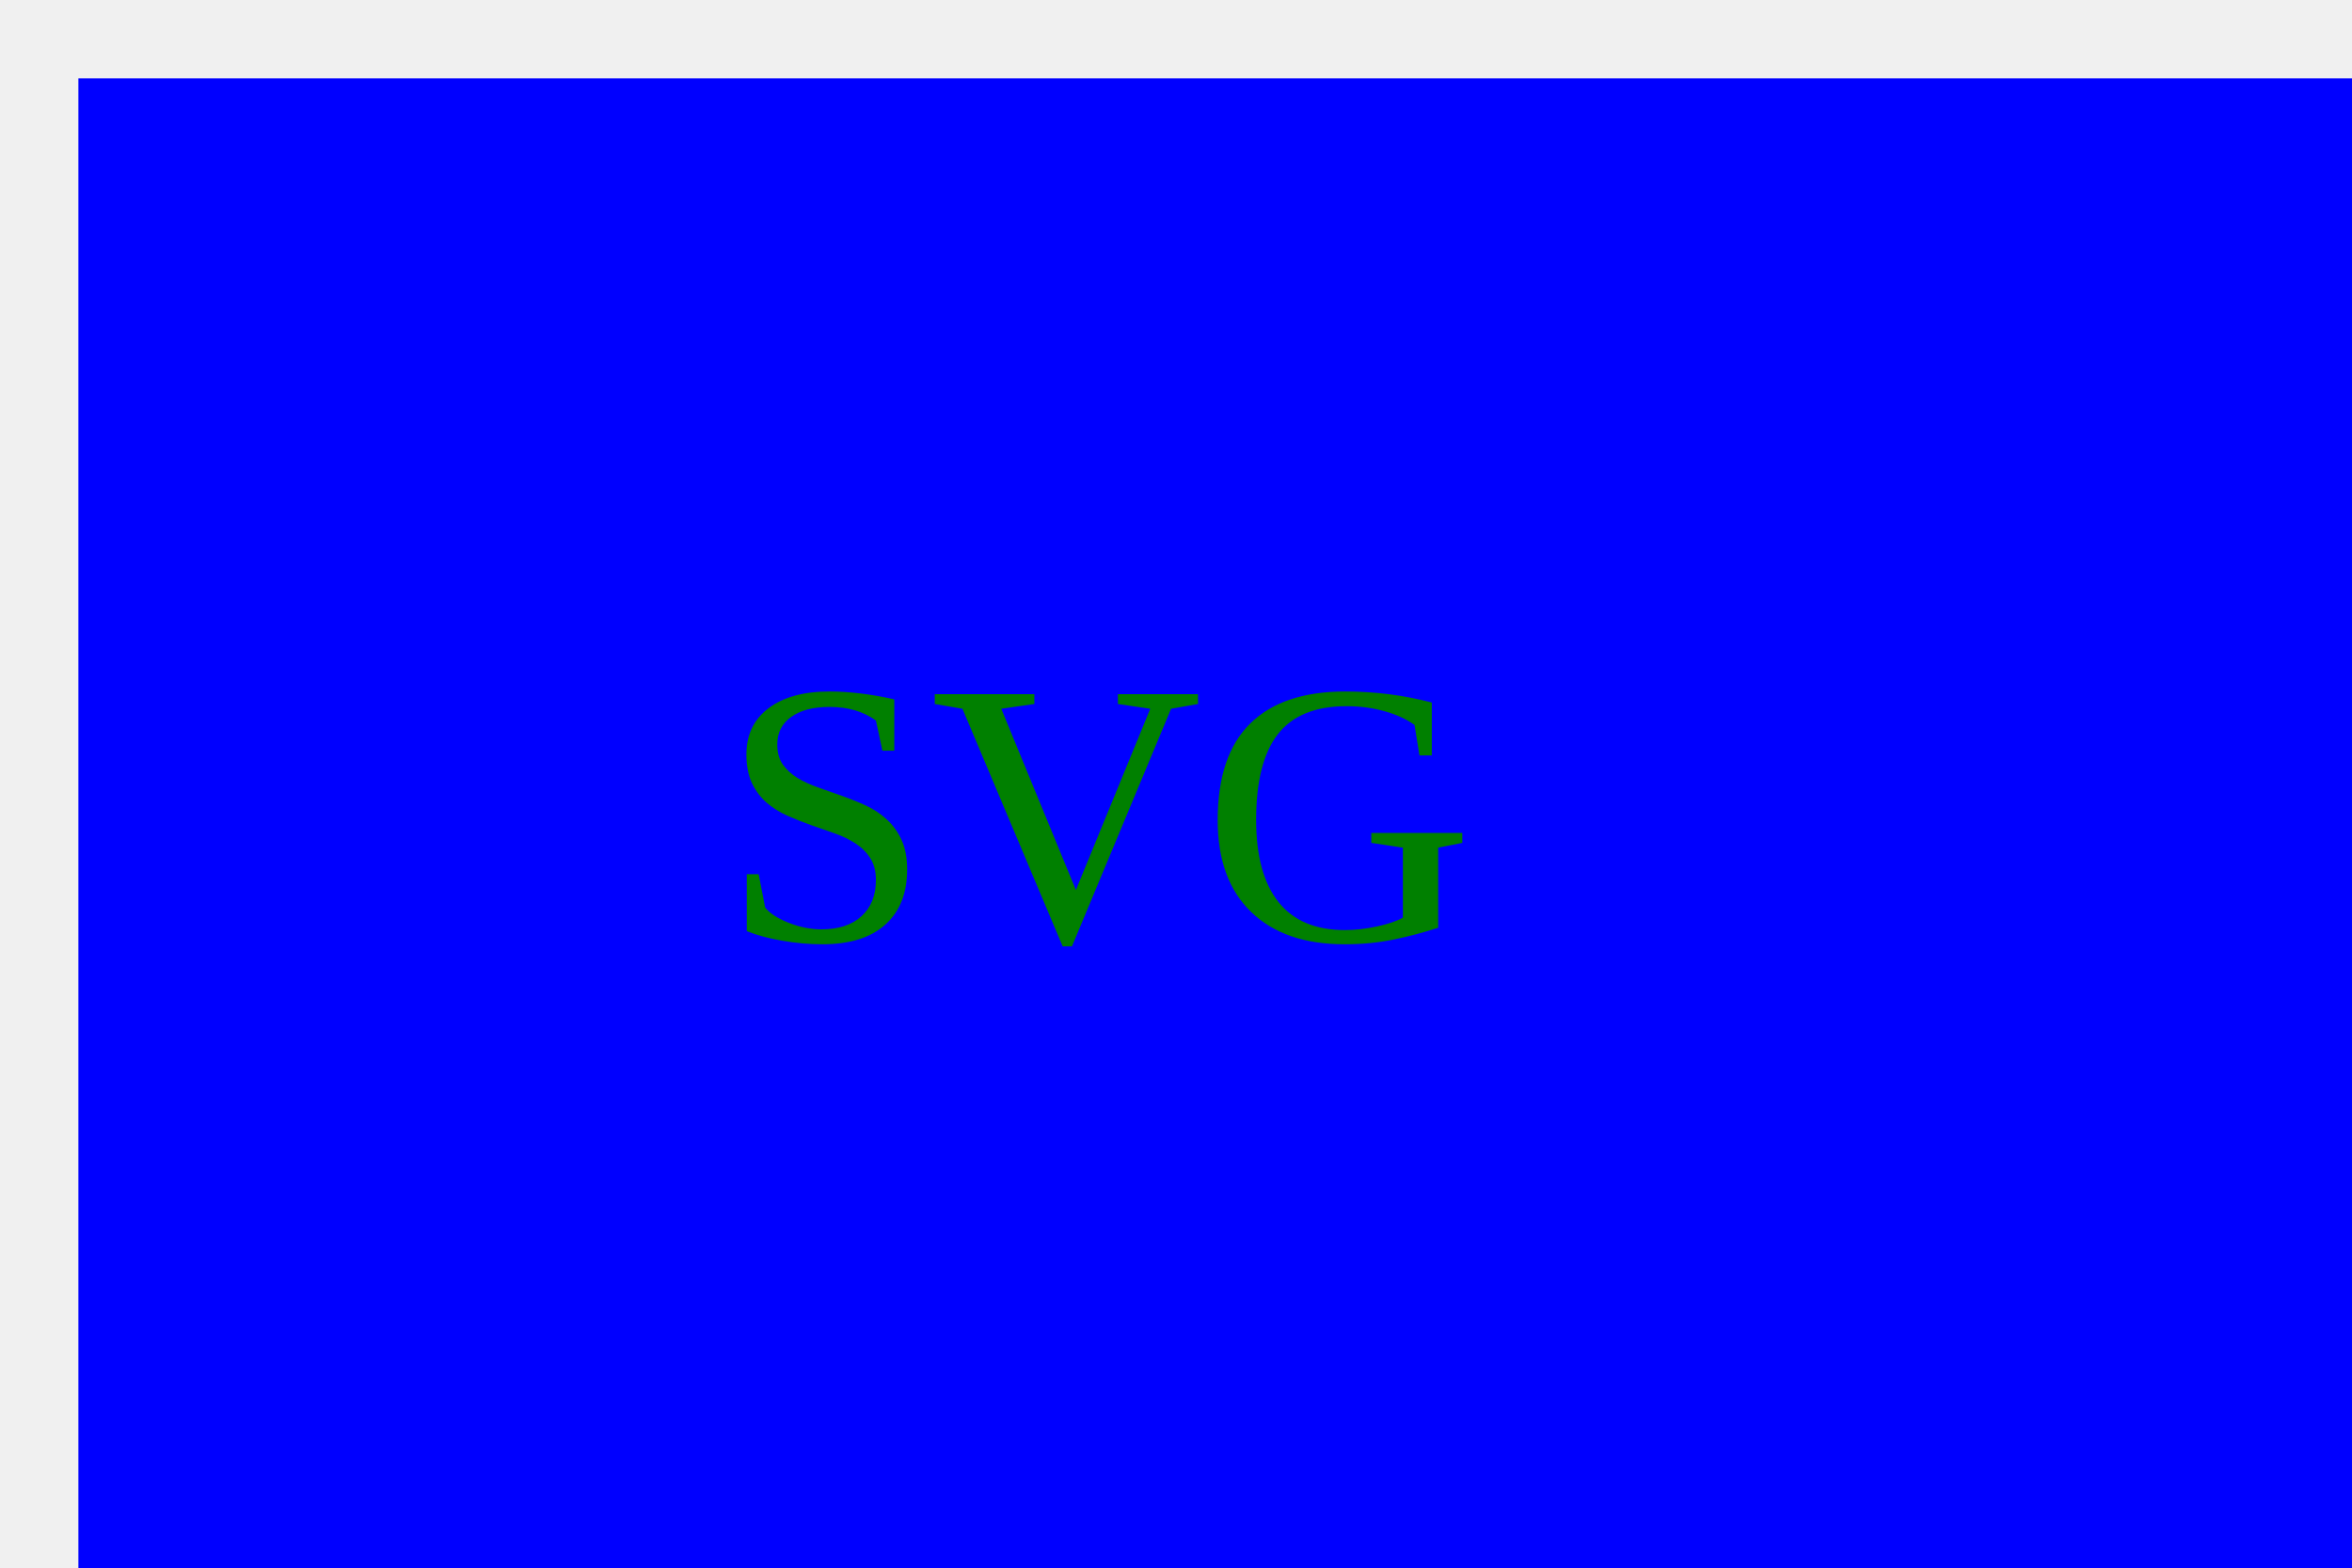
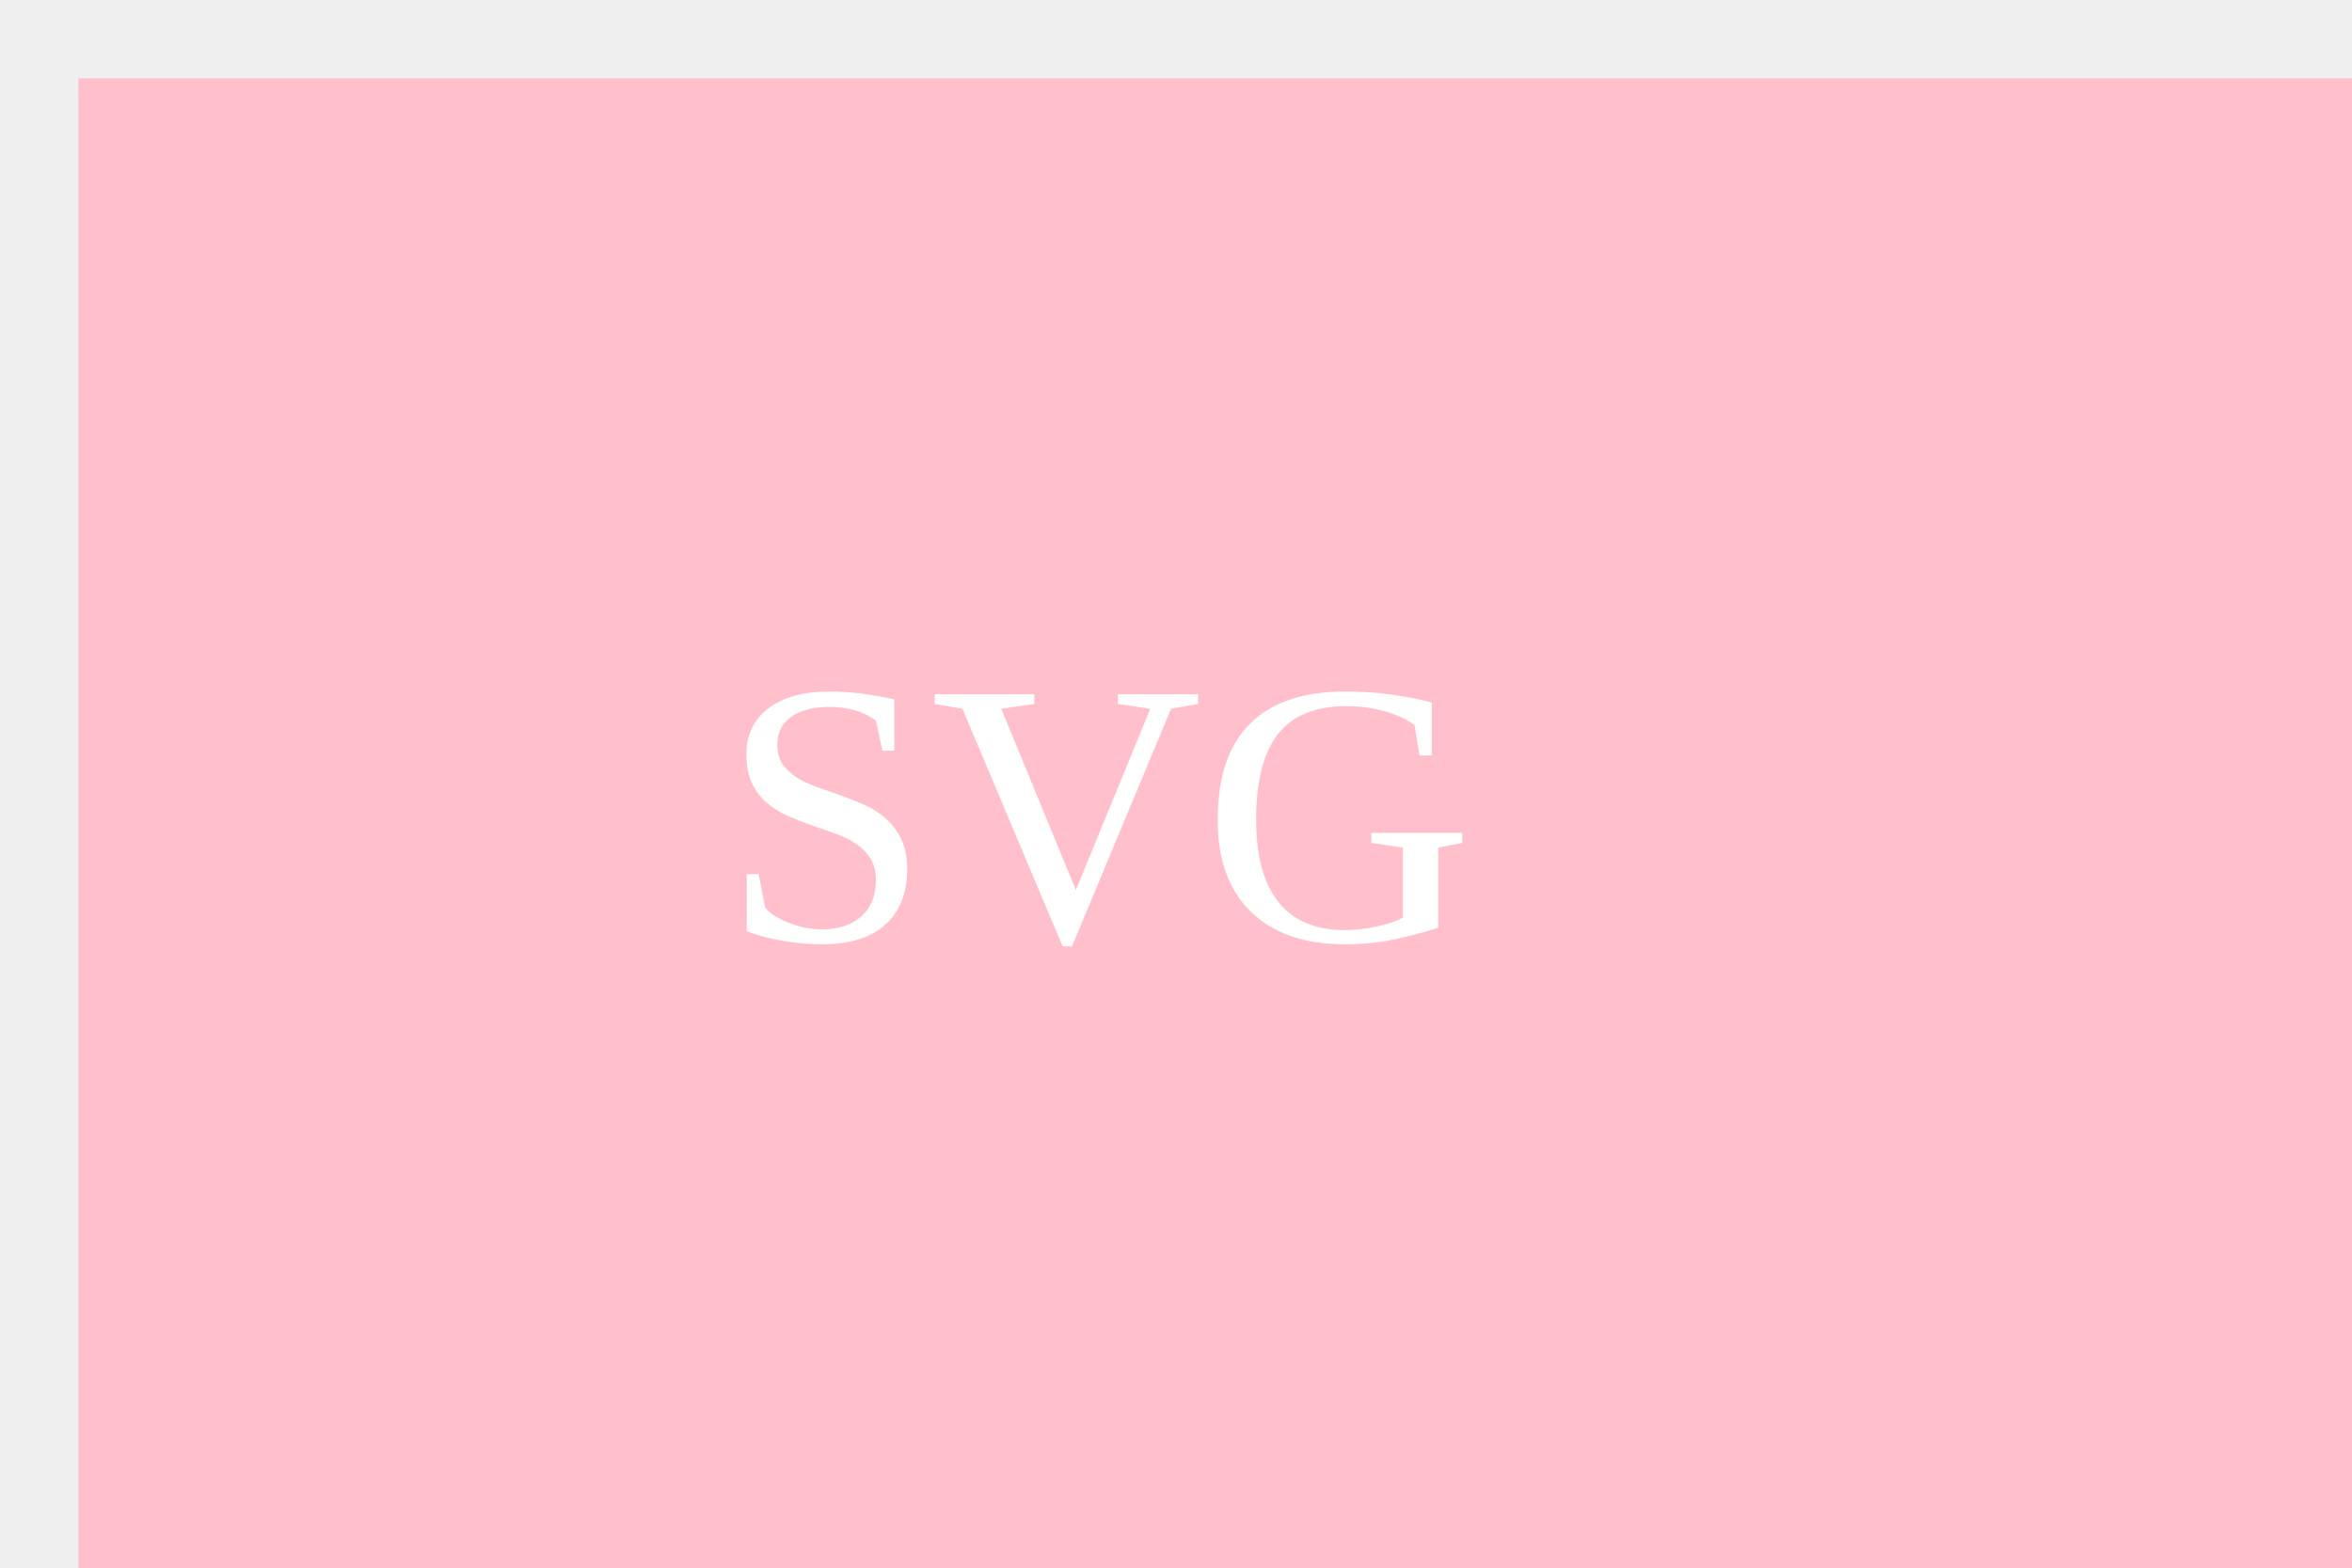
<svg xmlns="http://www.w3.org/2000/svg" width="300" height="200" version="1.1">
-   <rect x="10" y="10" width="300" height="300" fill="blue" />
-   <text x="140" y="120" font-size="4em" text-anchor="middle" fill="green">SVG</text>
+   <rect x="10" y="10" width="300" height="300" fill="Pink" />
+   <text x="140" y="120" font-size="4em" text-anchor="middle" fill="white">SVG</text>
</svg>
